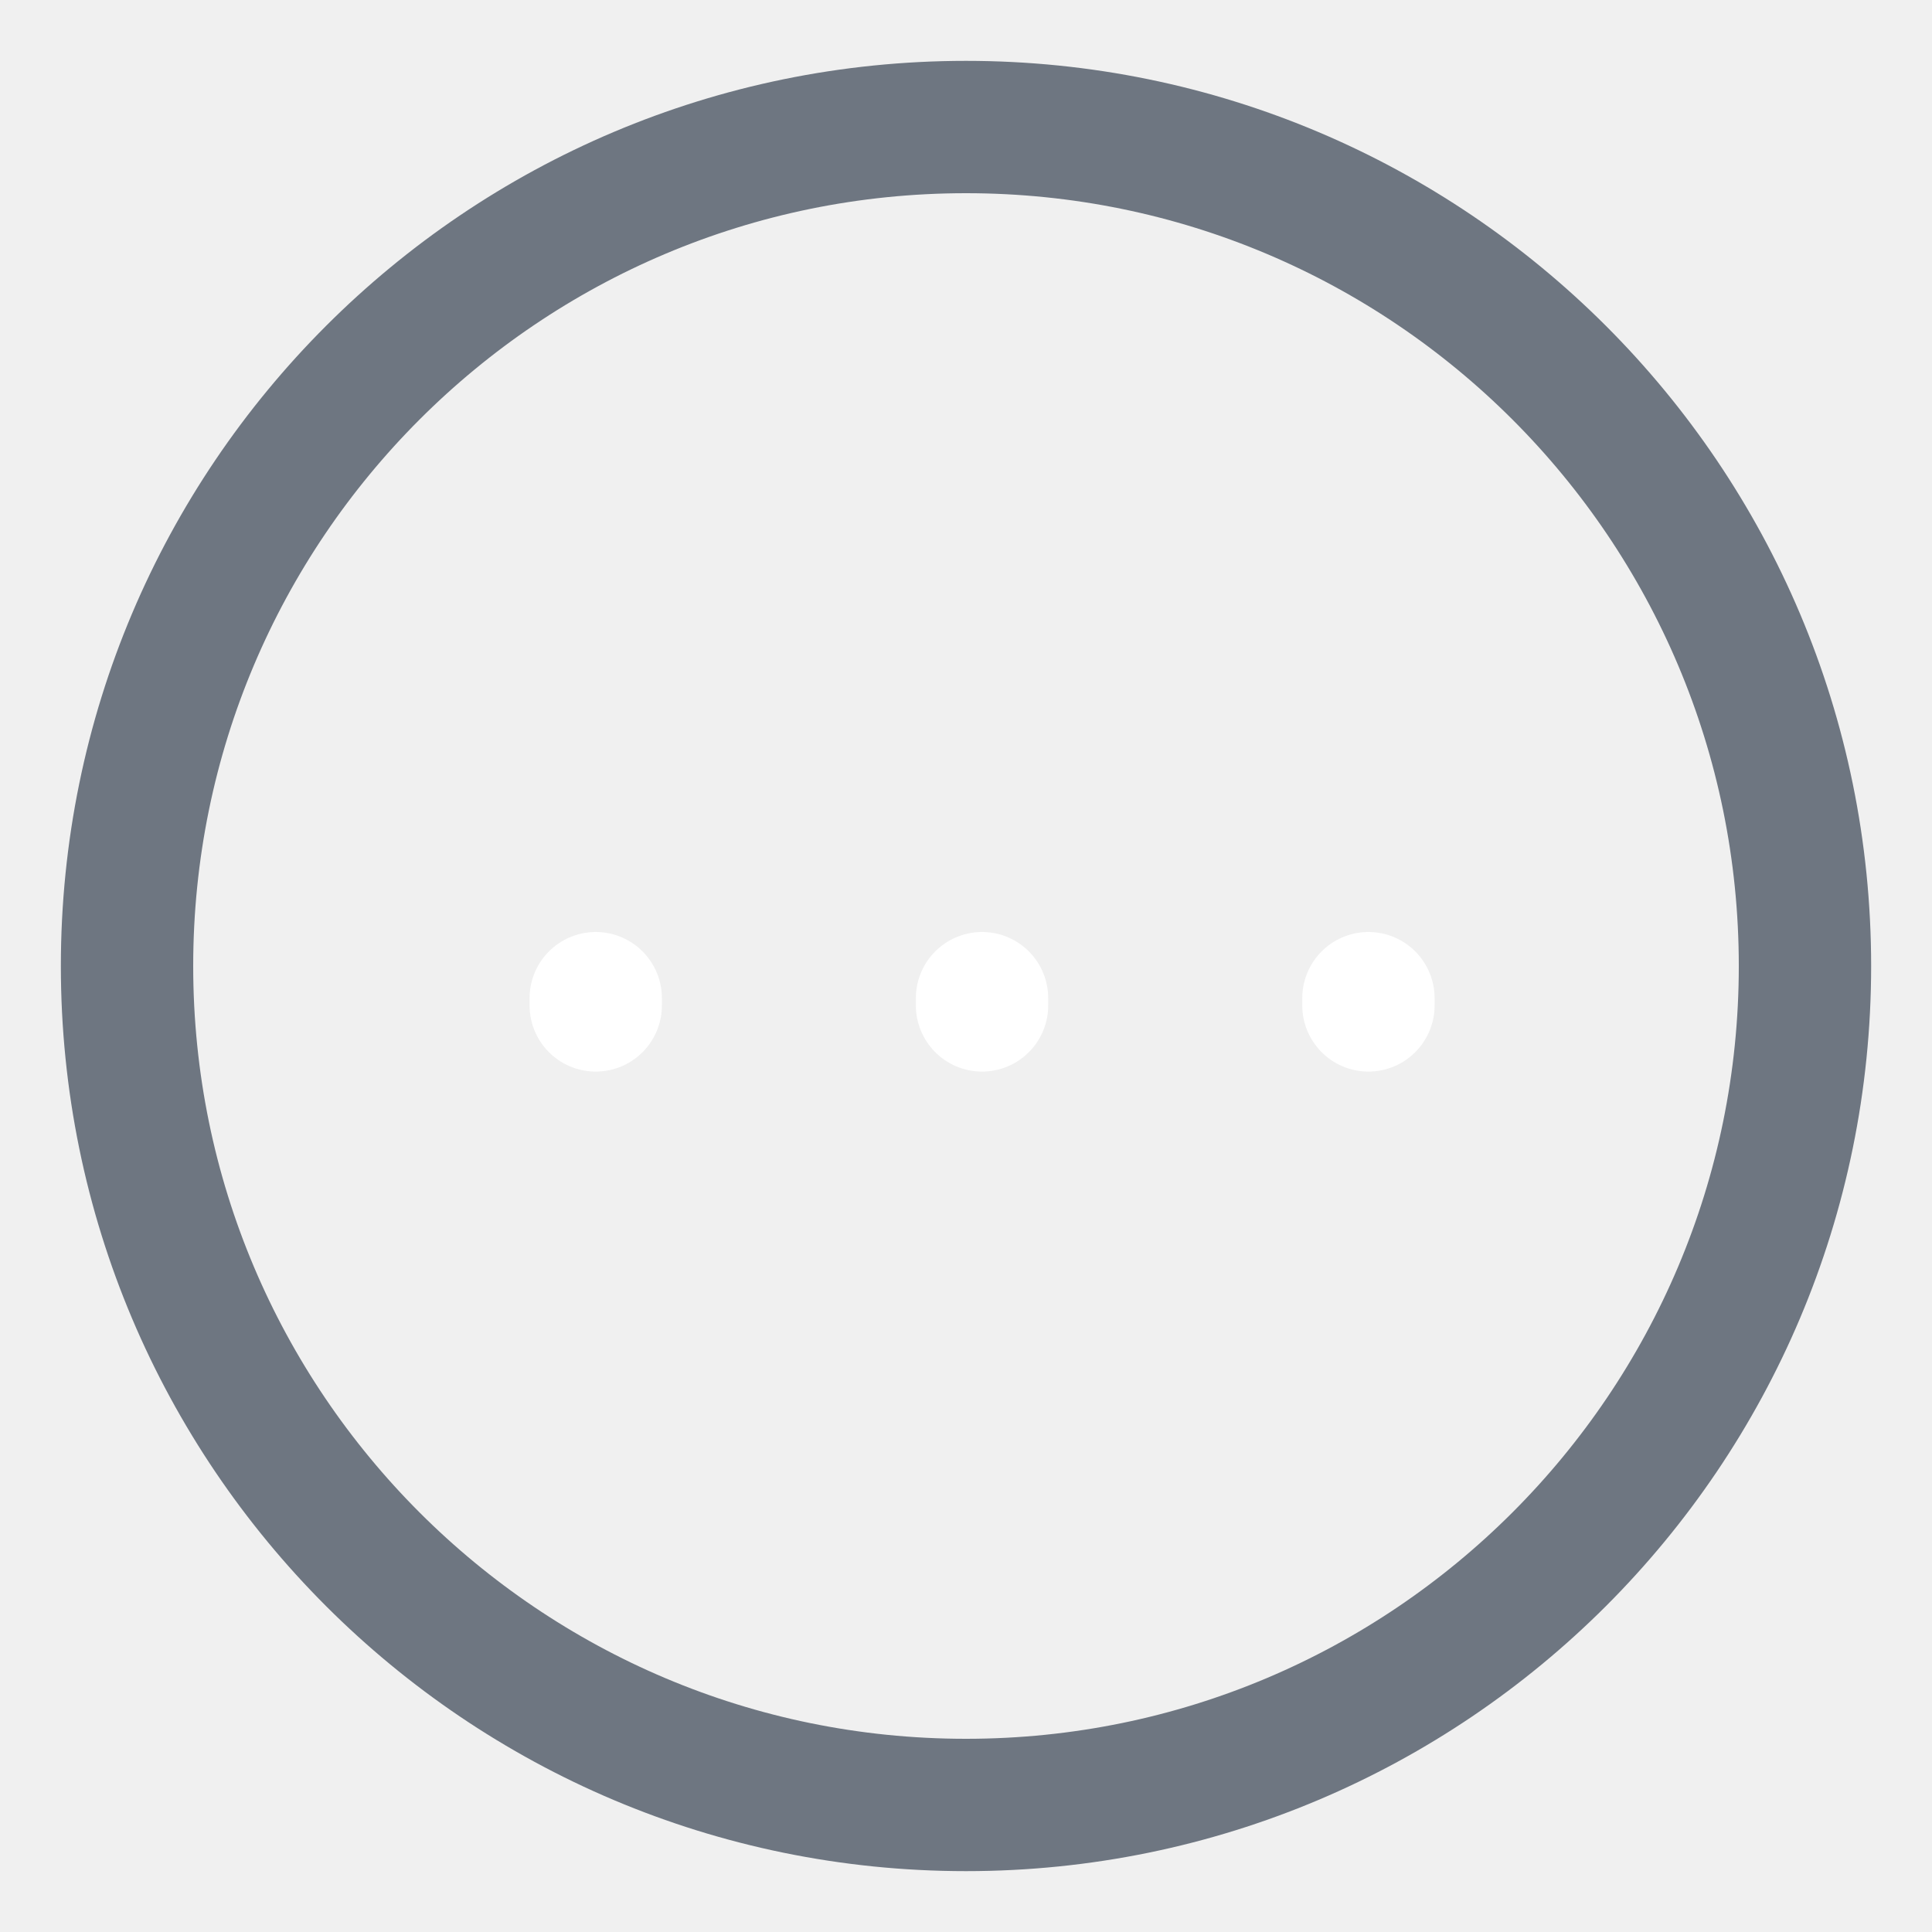
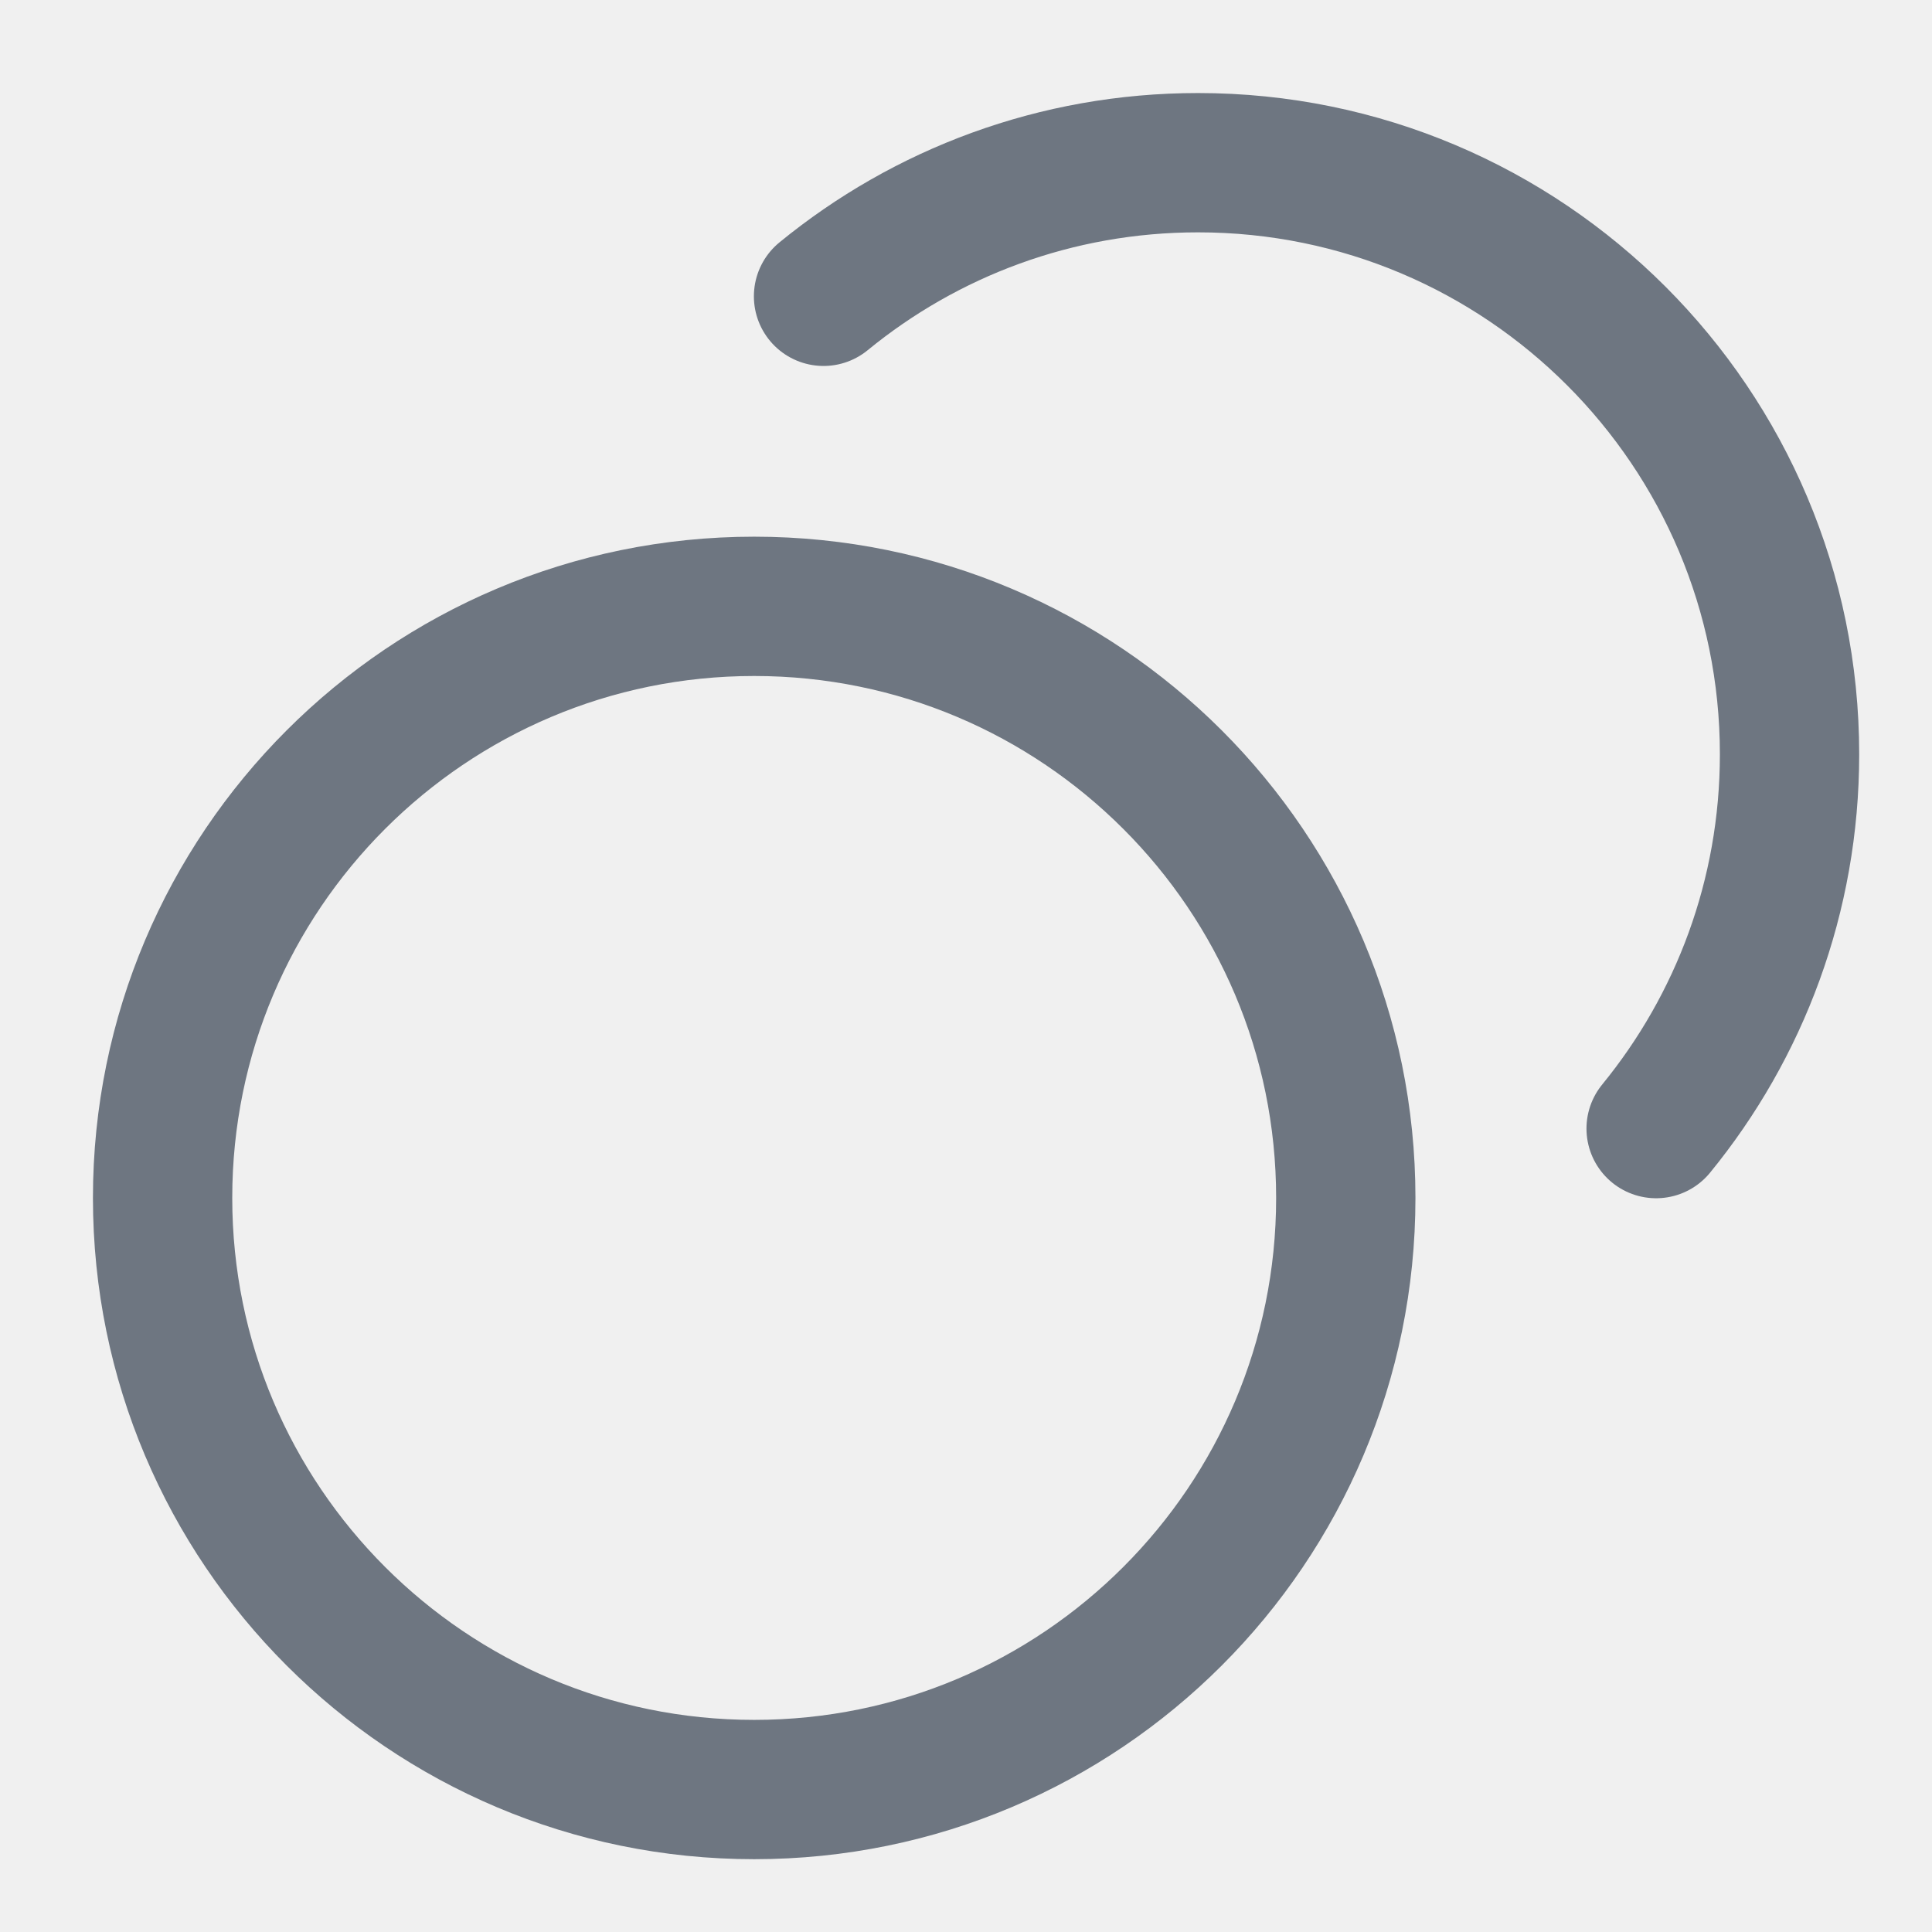
- <svg xmlns="http://www.w3.org/2000/svg" width="20" height="20" viewBox="0 0 20 20" fill="none">
-   <path d="M6.167 10.408V10.333M10.166 10.408V10.333M14.166 10.408V10.333" stroke="white" stroke-width="1.37" stroke-linecap="round" stroke-linejoin="round" />
-   <circle cx="10" cy="10" r="8.685" stroke="#6E7681" stroke-width="1.37" />
+ <svg xmlns="http://www.w3.org/2000/svg" width="19" height="19" viewBox="0 0 19 19" fill="none">
+   <path d="M8.099 2.914C9.102 2.093 10.384 1.6 11.782 1.6C14.995 1.6 17.599 4.205 17.599 7.418C17.599 8.814 17.107 10.096 16.287 11.099M13.235 11.781C13.235 14.994 10.63 17.599 7.417 17.599C4.204 17.599 1.599 14.994 1.599 11.781C1.599 8.568 4.204 5.963 7.417 5.963C10.63 5.963 13.235 8.568 13.235 11.781Z" stroke="#6E7681" stroke-width="1.37" stroke-linecap="round" stroke-linejoin="round" />
</svg>
